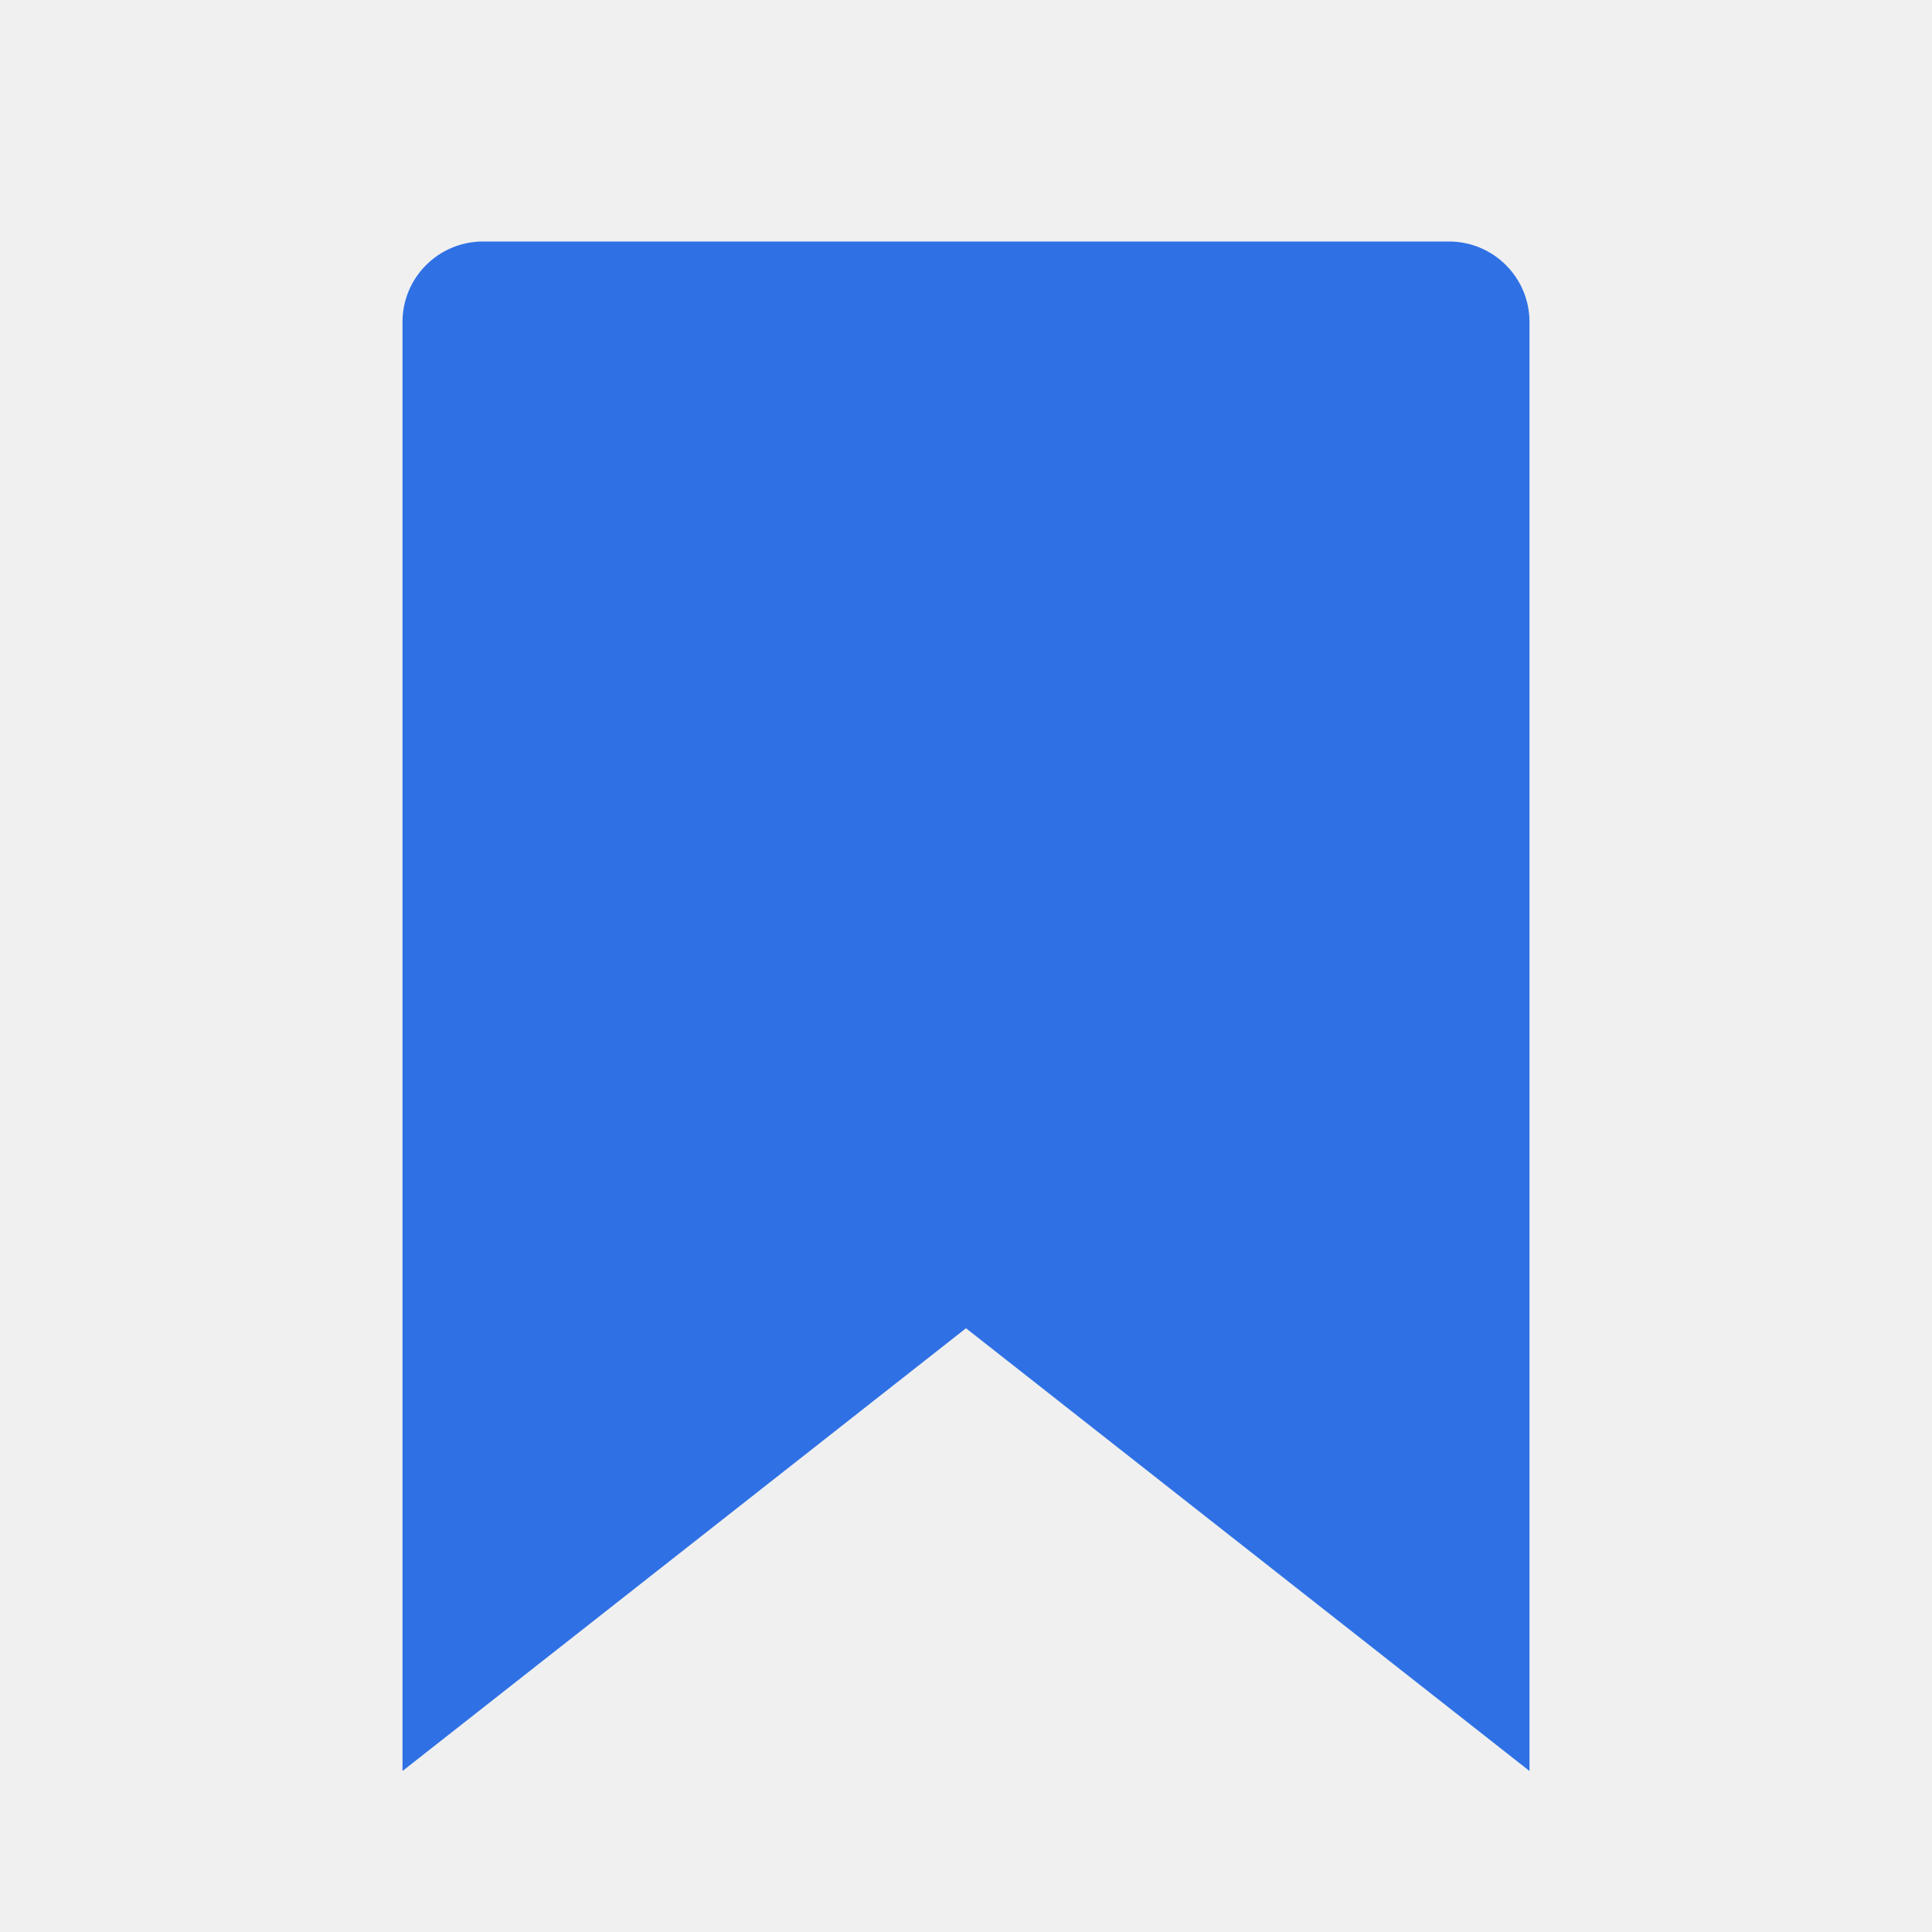
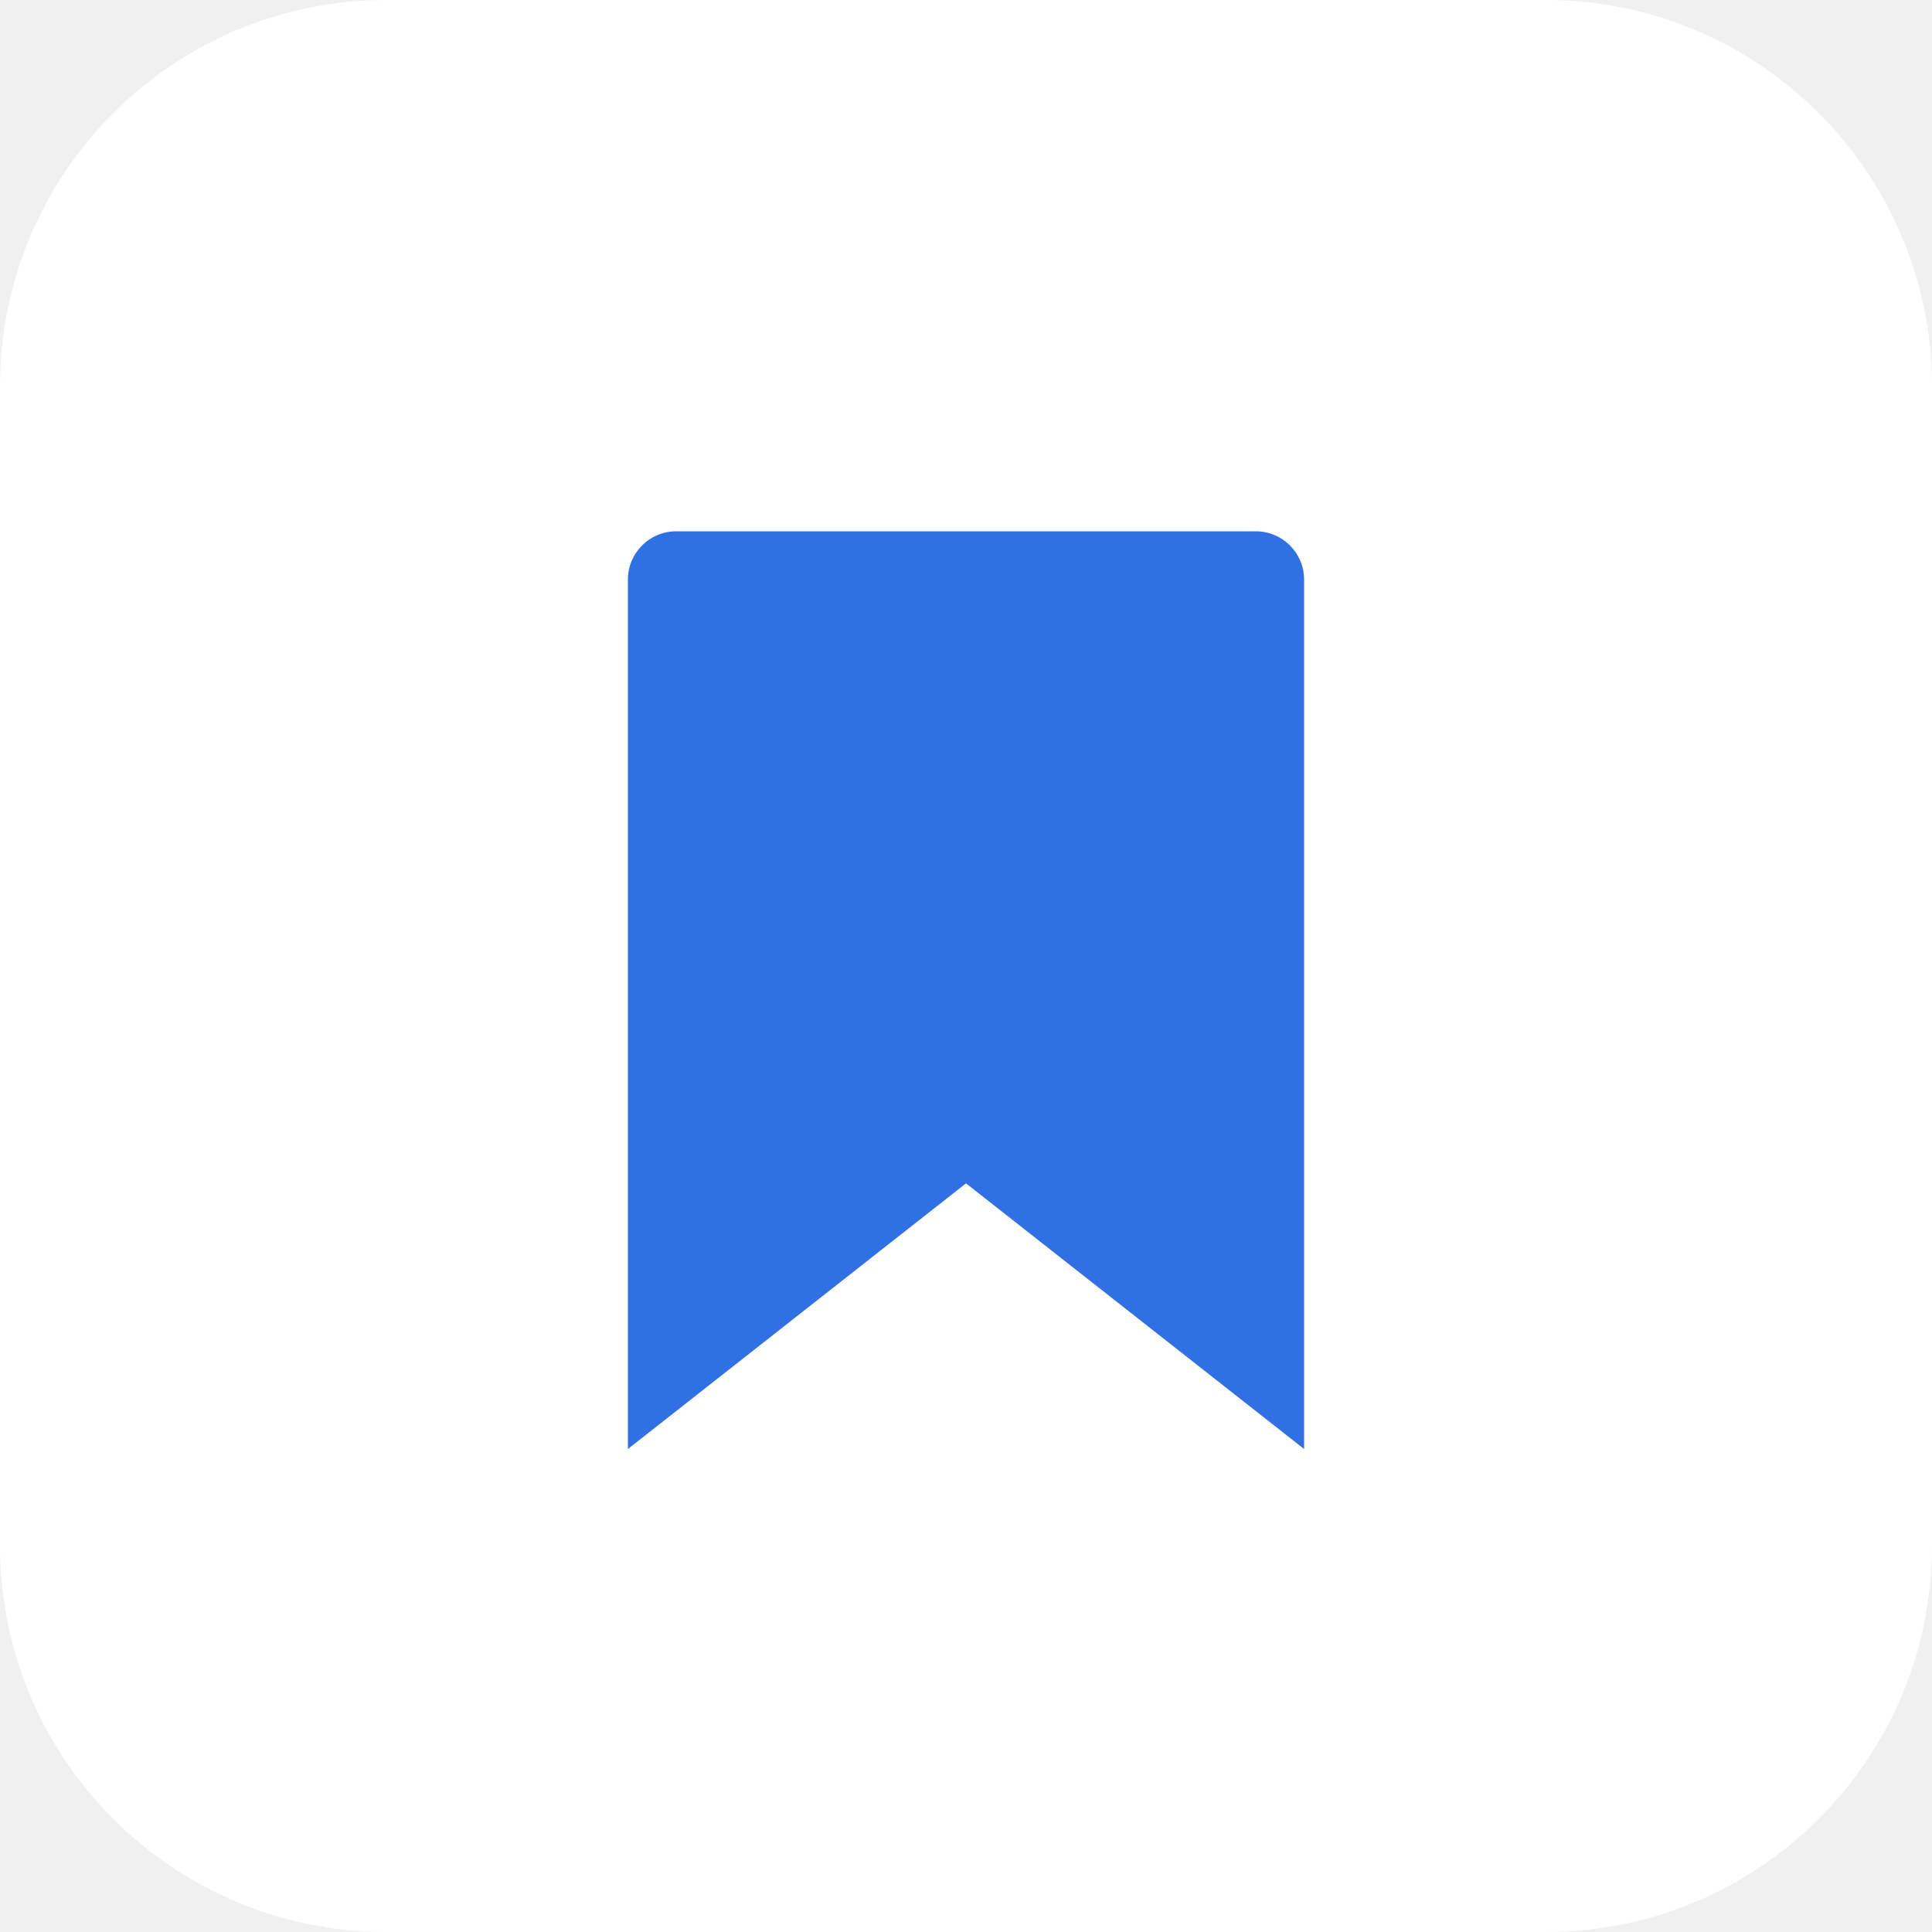
- <svg xmlns="http://www.w3.org/2000/svg" width="24" height="24" viewBox="0 0 24 24" fill="none">
-   <path d="M5 4C5 3.448 5.448 3 6 3H18C18.552 3 19 3.448 19 4V22L12 16.5L5 22V4Z" fill="#2F71E5" />
+ <svg xmlns="http://www.w3.org/2000/svg" width="40" height="40" viewBox="0 0 40 40" fill="none">
+   <rect width="40" height="40" rx="8" fill="white" />
+   <path d="M13 12C13 11.448 13.448 11 14 11H26C26.552 11 27 11.448 27 12V30L20 24.5L13 30V12Z" fill="#2F71E5" />
</svg>
